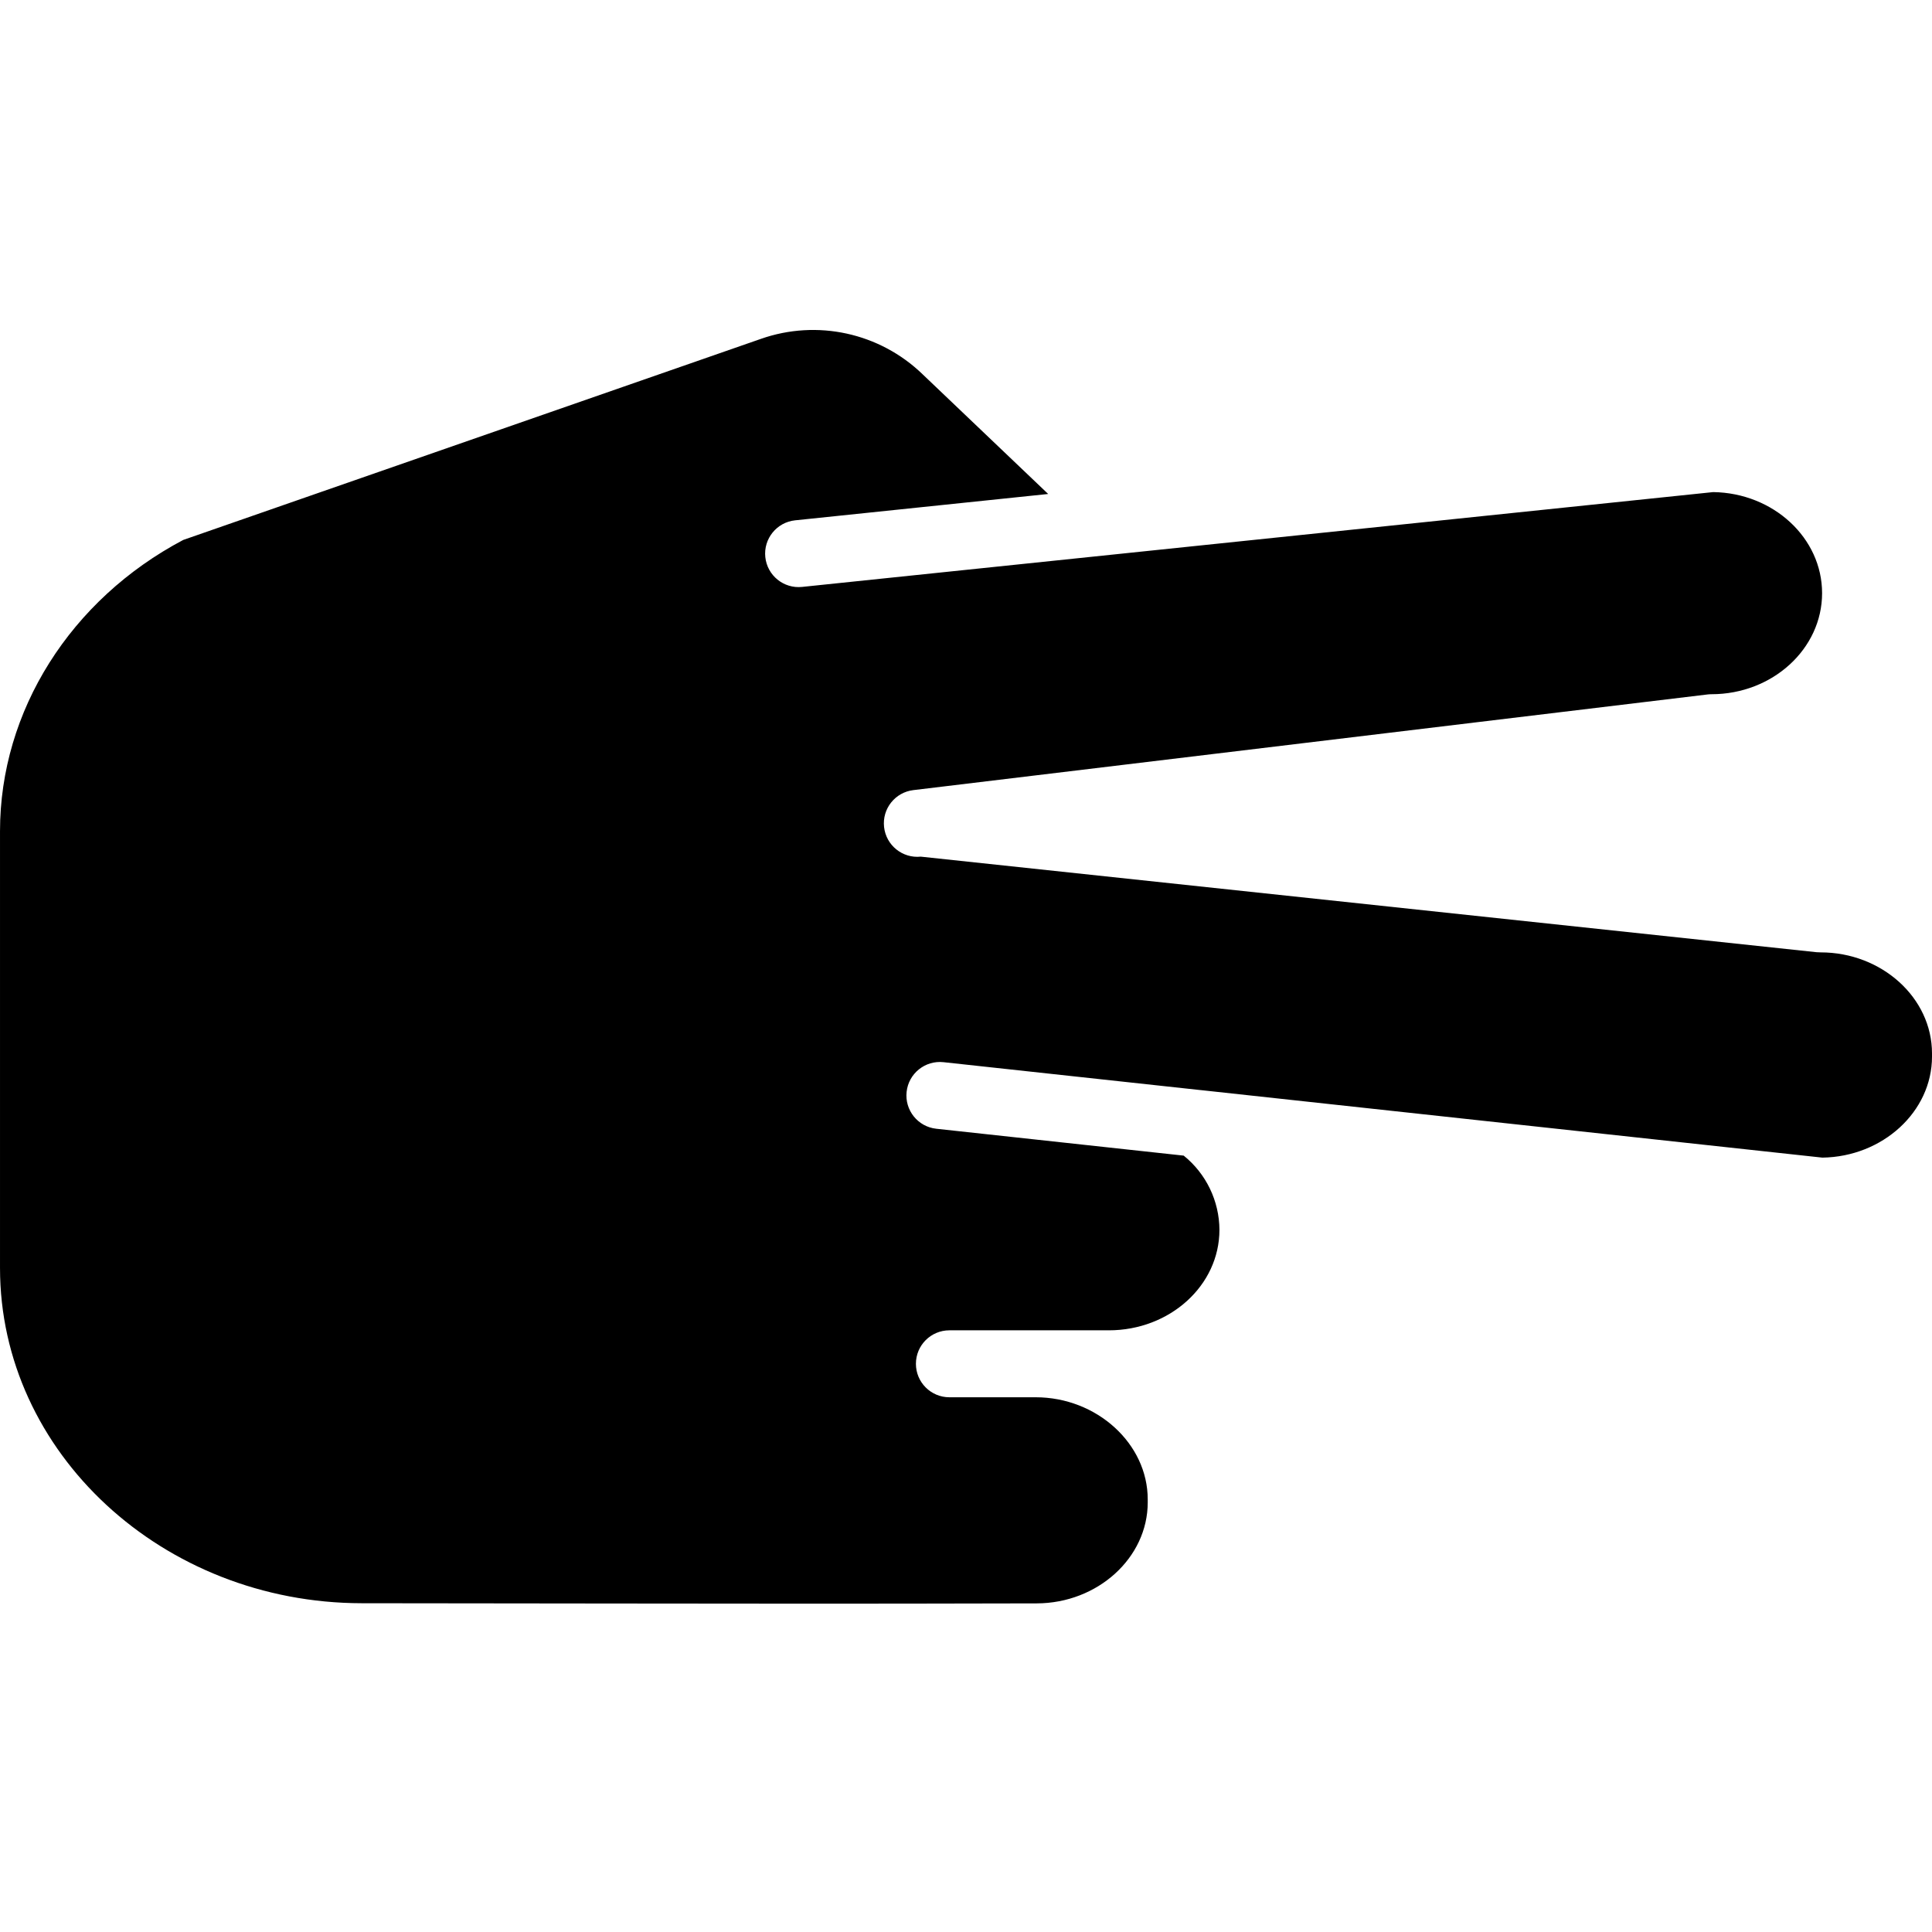
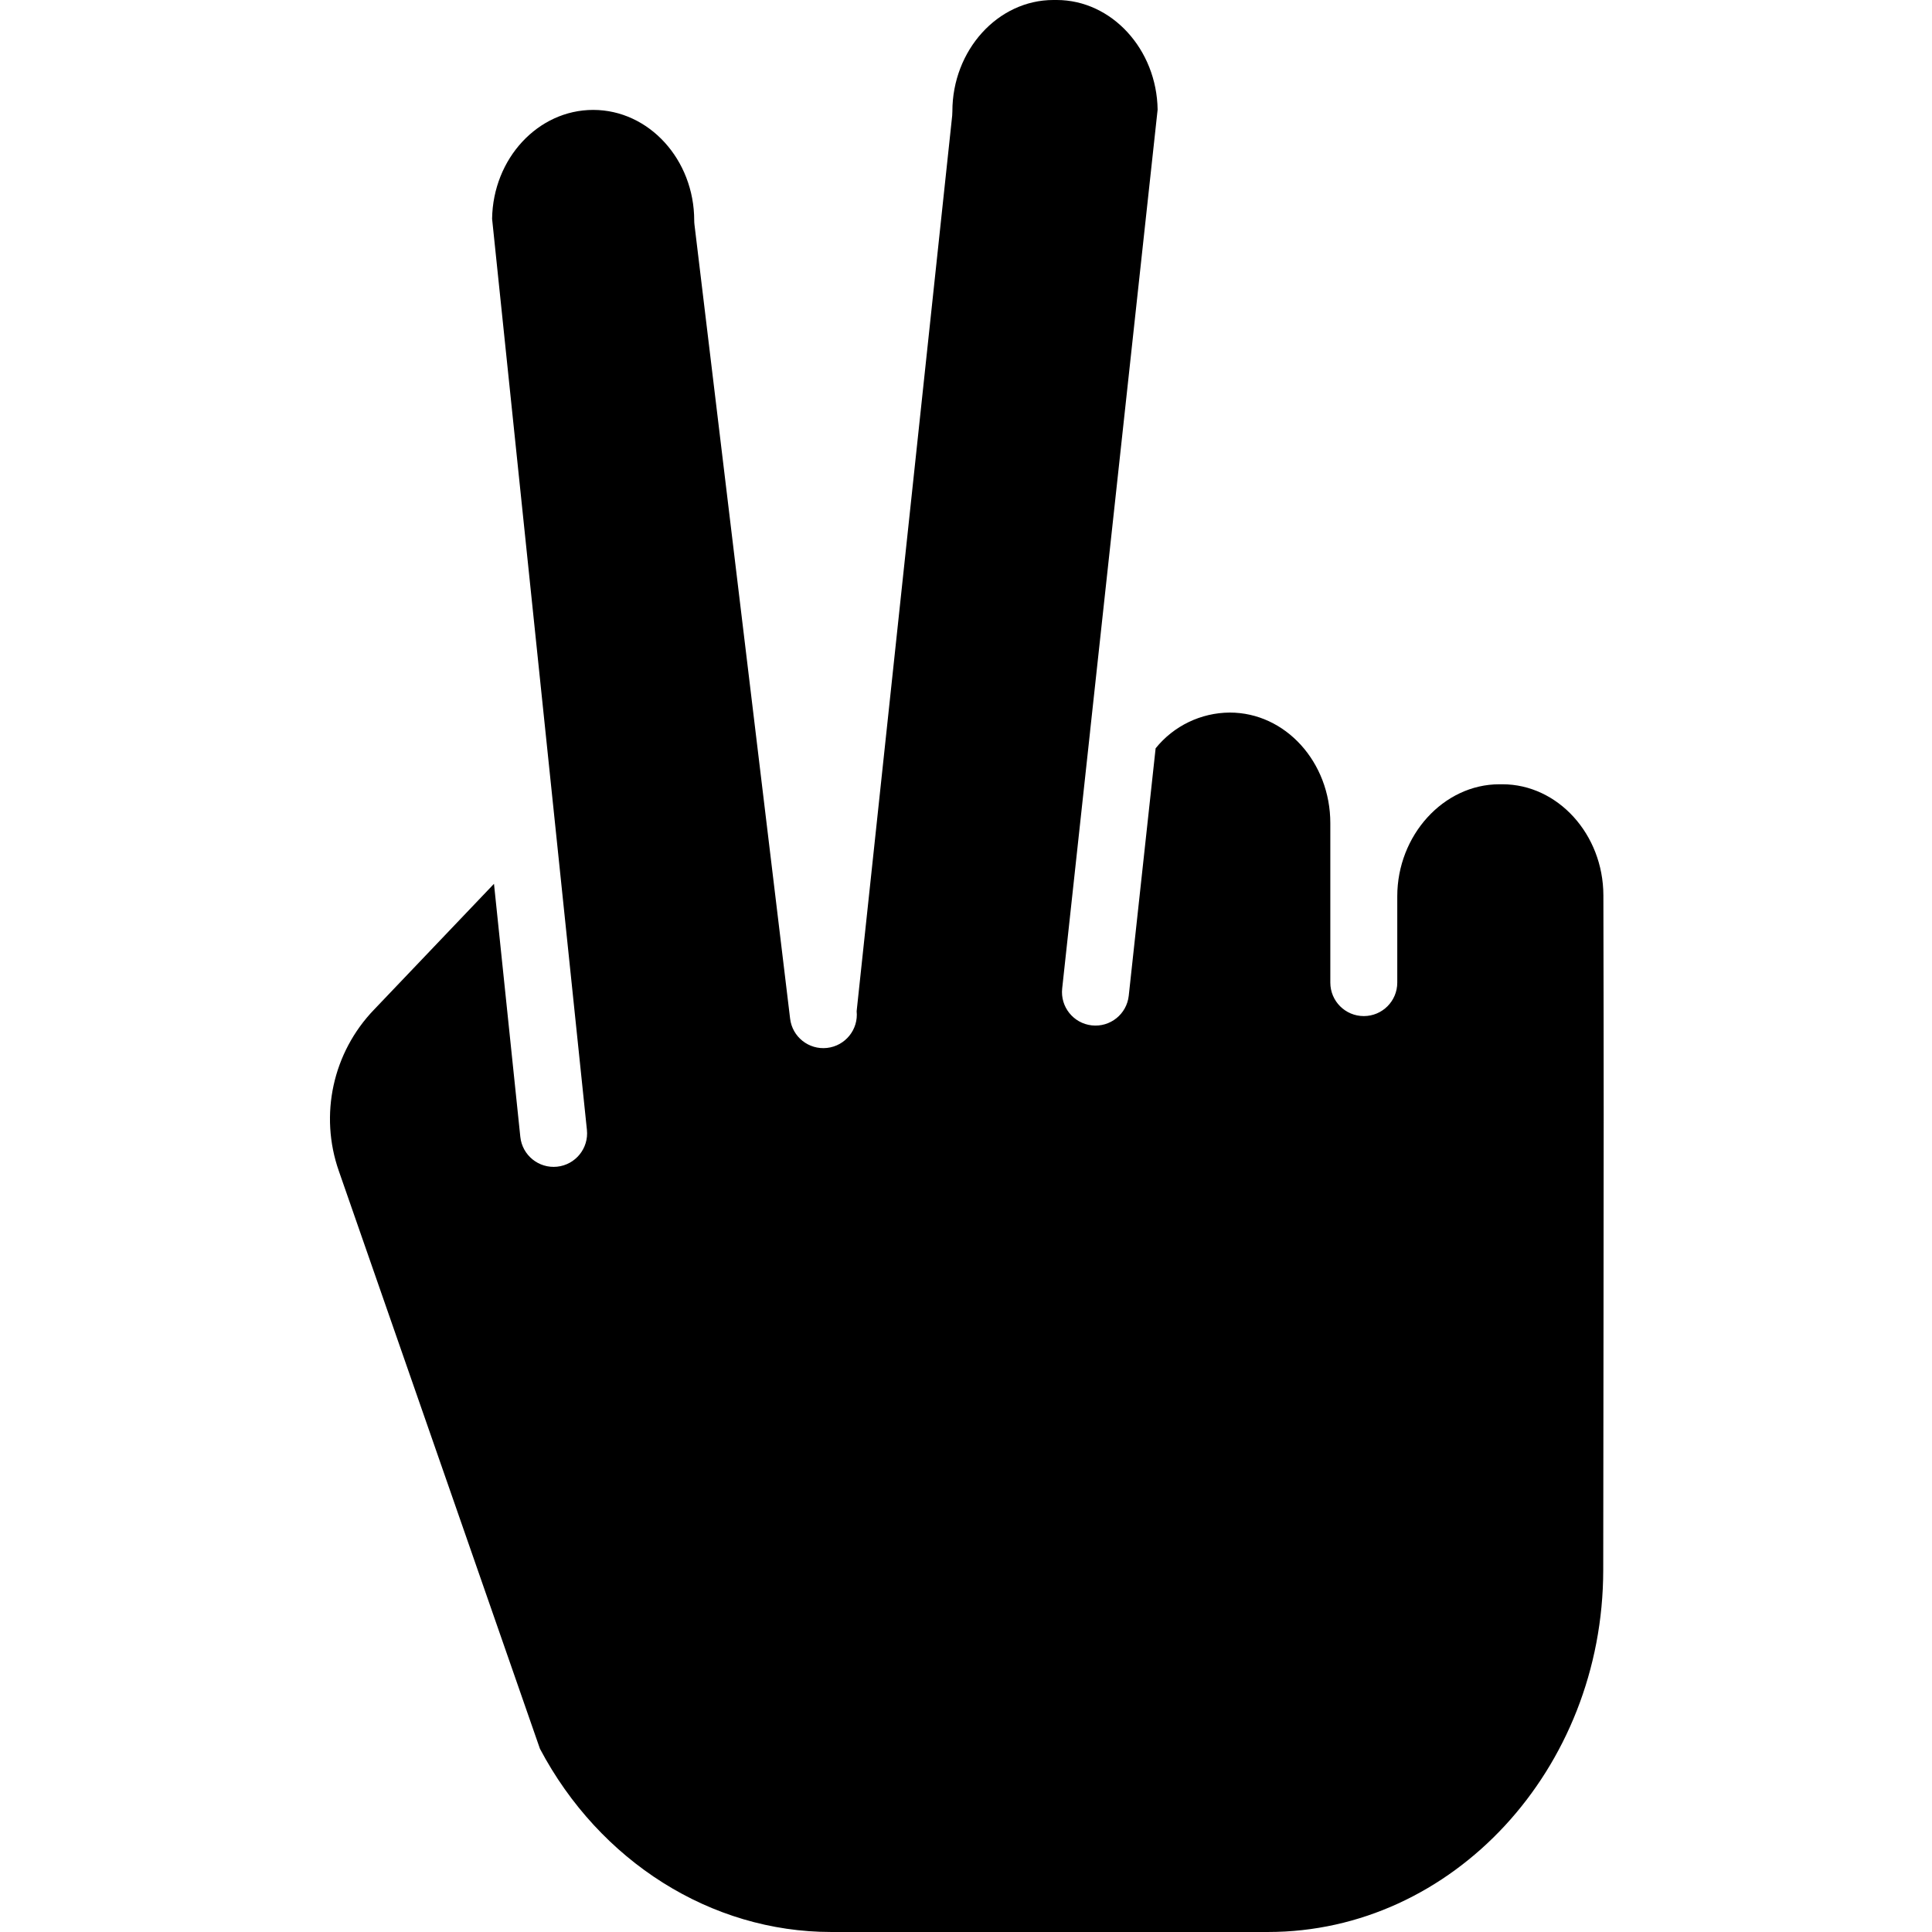
- <svg xmlns="http://www.w3.org/2000/svg" height="512" viewBox="-69 0 404 404" width="512">
-   <g transform="matrix(6.12323e-17 1 -1 6.12323e-17 335 69)">
-     <link type="text/css" id="dark-mode" rel="stylesheet" href="" class="active-path" />
-     <style type="text/css" id="dark-mode-custom-style" class="active-path" />
-     <path d="m245.152 164h-.625c-11.652 0-21.344 10.664-21.344 23.422v18.051c0 3.867-3.133 7-7 7-3.867 0-7-3.133-7-7v-33.332c0-12.758-9.371-23.137-21.023-23.137-6.027.035-11.723 2.777-15.508 7.473l-5.621 51.746c-.422 3.844-3.879 6.617-7.723 6.195s-6.617-3.879-6.195-7.723l5.816-53.551c.012-.125.023-.285.039-.406l14.102-129.809c-.176-12.59-9.586-22.93-21.129-22.93h-.66c-11.648 0-21.125 10.527-21.129 23.277 0 .246-.012.648-.039.895l-19.98 187.281c.395 3.828-2.367 7.254-6.191 7.68-3.824.426-7.273-2.312-7.723-6.133l-20-166.047c-.035-.277-.051-.555-.051-.836 0-12.754-9.48-23.133-21.129-23.133-11.543 0-20.957 10.184-21.137 22.773l12.742 122.441c.008.051.012.102.016.148l7.07 67.93c.402 3.844-2.391 7.289-6.234 7.691s-7.289-2.391-7.691-6.234l-5.508-52.918-25.074 26.305c-8.633 8.957-11.484 22.016-7.367 33.754l42.051 120.809c12.449 23.551 35.742 38.316 60.902 38.316h91.348c38.609 0 70.055-34.023 70.094-75.656.02-22.078.043-38.699.059-52.074.047-35.922.062-49.508-.027-89.059-.031-12.719-9.508-23.211-21.129-23.211zm0 0" data-original="#000000" class="active-path" />
-   </g>
+ <svg xmlns="http://www.w3.org/2000/svg" height="404pt" viewBox="-69 0 404 404" width="404pt">
+   <path d="m245.152 164h-.625c-11.652 0-21.344 10.664-21.344 23.422v18.051c0 3.867-3.133 7-7 7-3.867 0-7-3.133-7-7v-33.332c0-12.758-9.371-23.137-21.023-23.137-6.027.035-11.723 2.777-15.508 7.473l-5.621 51.746c-.422 3.844-3.879 6.617-7.723 6.195s-6.617-3.879-6.195-7.723l5.816-53.551c.012-.125.023-.285.039-.406l14.102-129.809c-.176-12.59-9.586-22.93-21.129-22.93h-.66c-11.648 0-21.125 10.527-21.129 23.277 0 .246-.012.648-.039.895l-19.98 187.281c.395 3.828-2.367 7.254-6.191 7.68-3.824.426-7.273-2.312-7.723-6.133l-20-166.047c-.035-.277-.051-.555-.051-.836 0-12.754-9.48-23.133-21.129-23.133-11.543 0-20.957 10.184-21.137 22.773l12.742 122.441c.008.051.012.102.016.148l7.07 67.93c.402 3.844-2.391 7.289-6.234 7.691s-7.289-2.391-7.691-6.234l-5.508-52.918-25.074 26.305c-8.633 8.957-11.484 22.016-7.367 33.754l42.051 120.809c12.449 23.551 35.742 38.316 60.902 38.316h91.348c38.609 0 70.055-34.023 70.094-75.656.02-22.078.043-38.699.059-52.074.047-35.922.062-49.508-.027-89.059-.031-12.719-9.508-23.211-21.129-23.211zm0 0" />
</svg>
